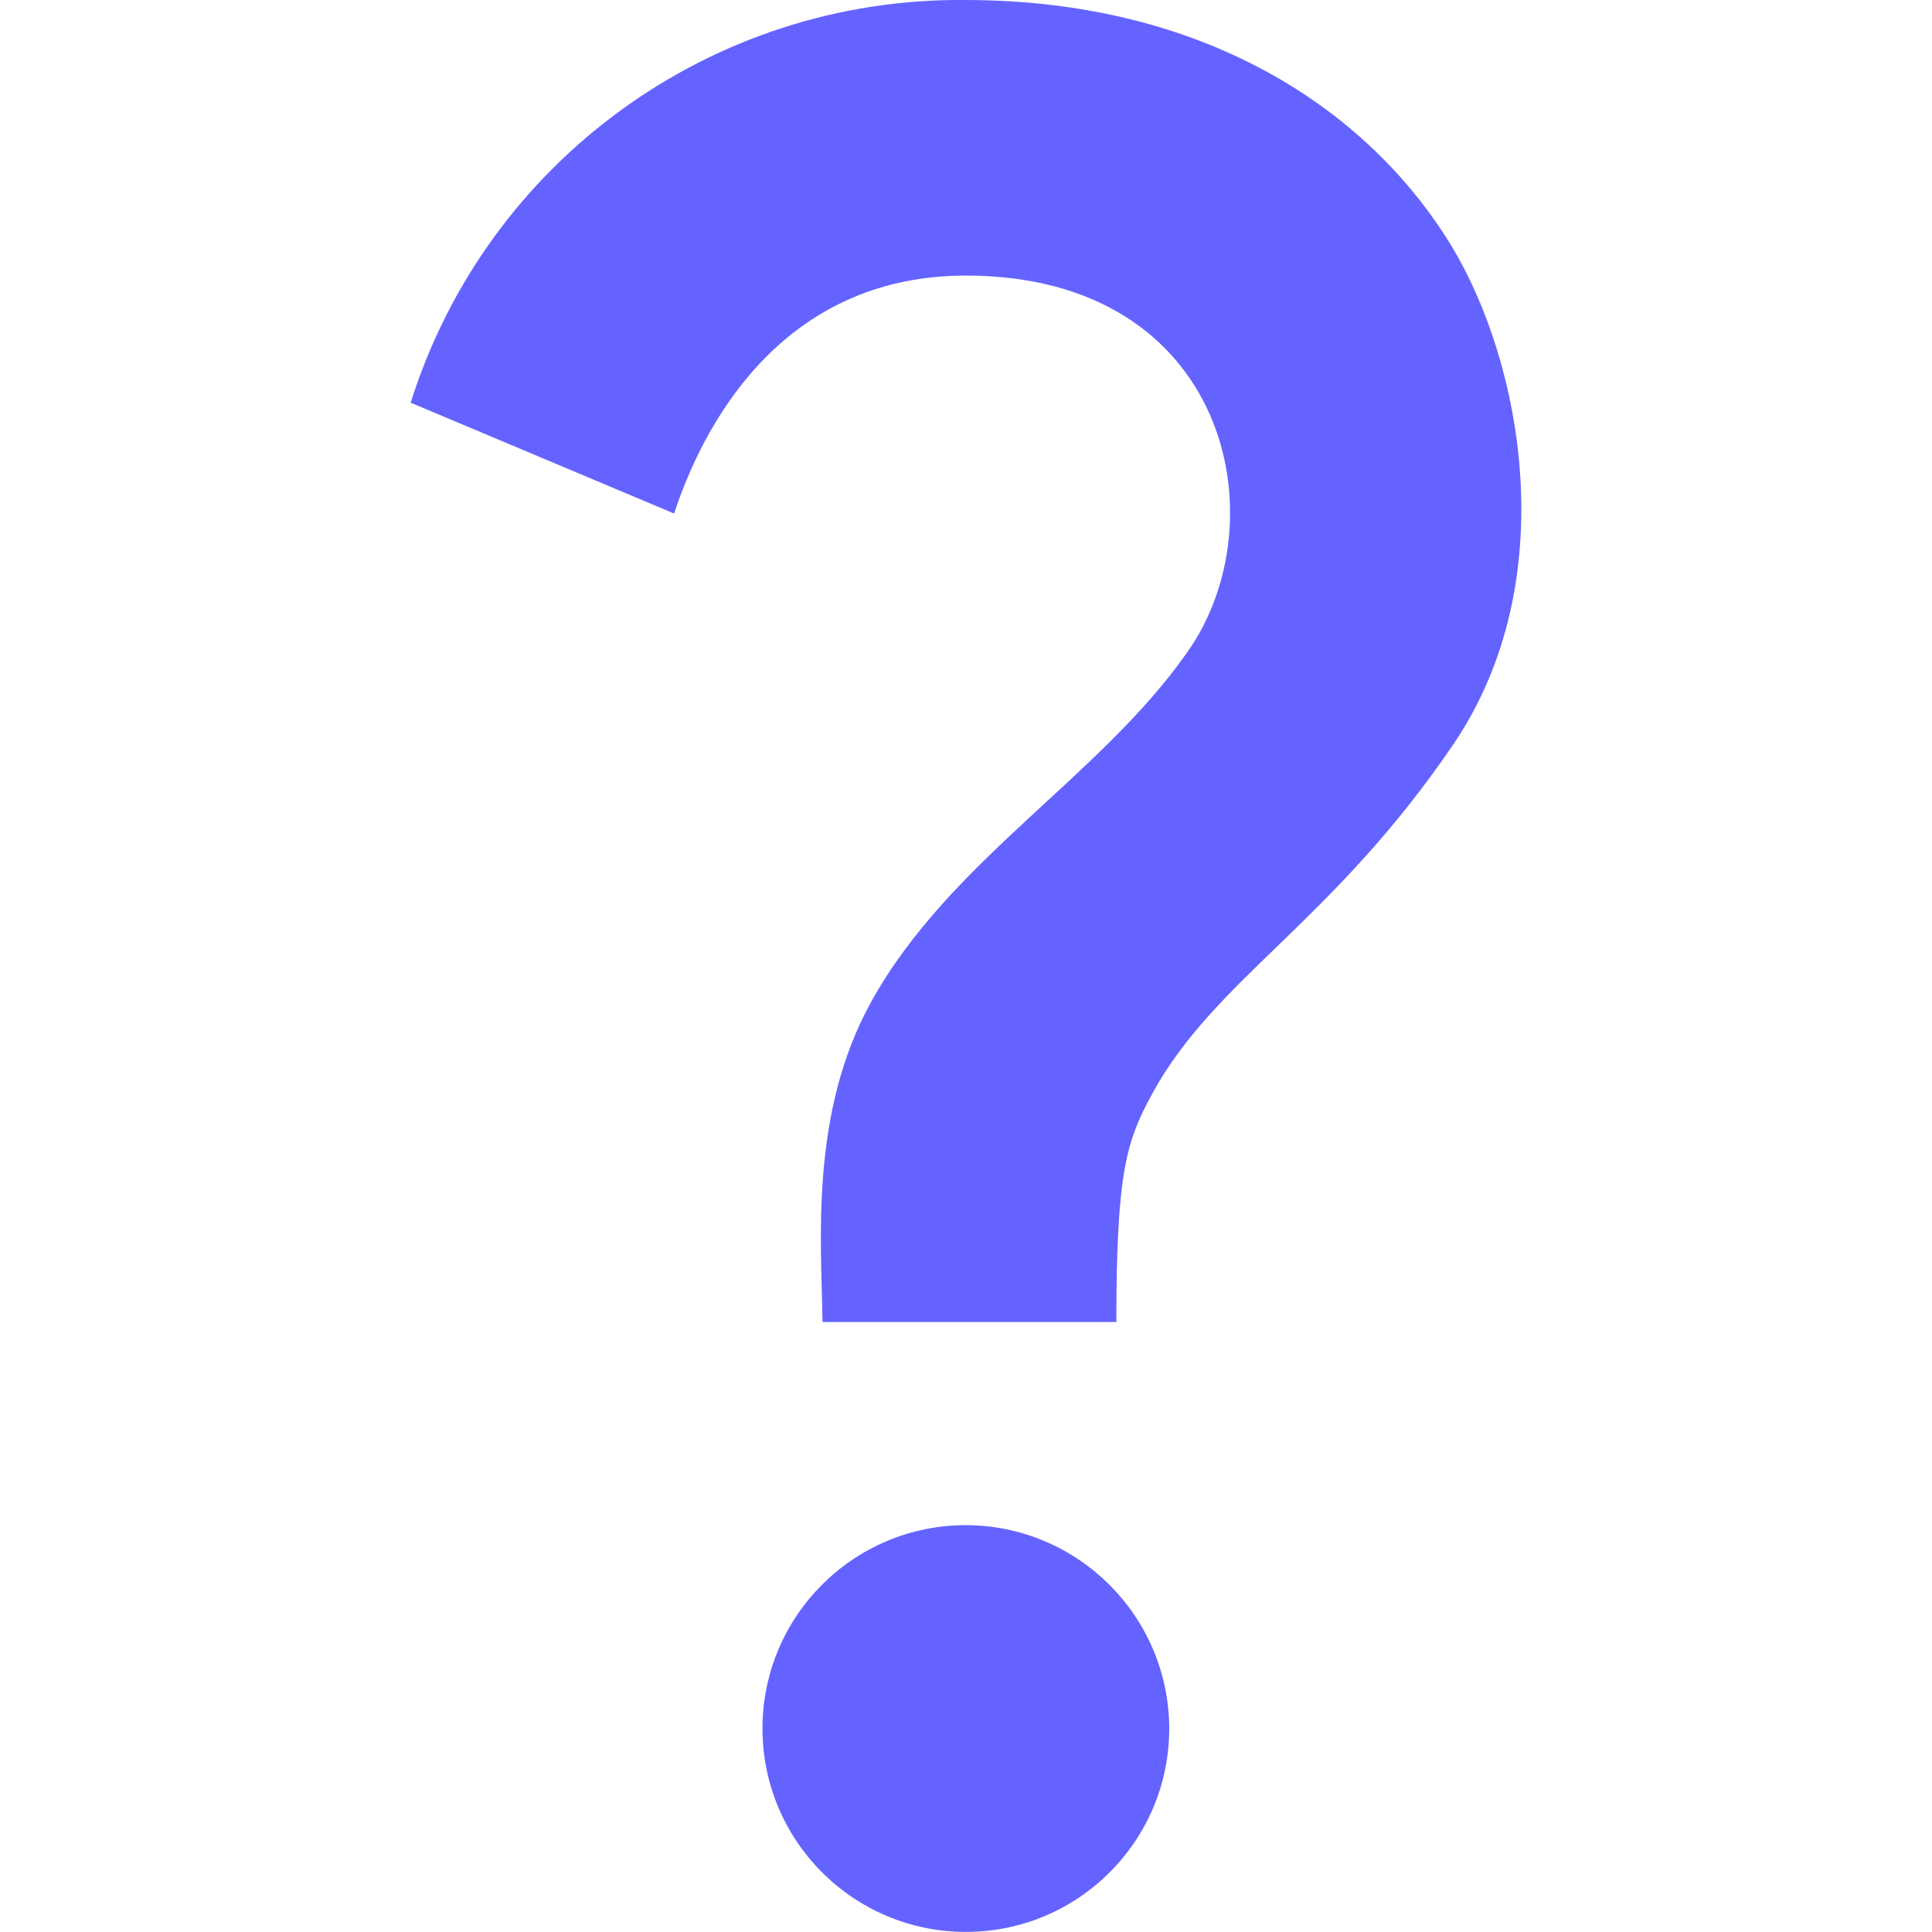
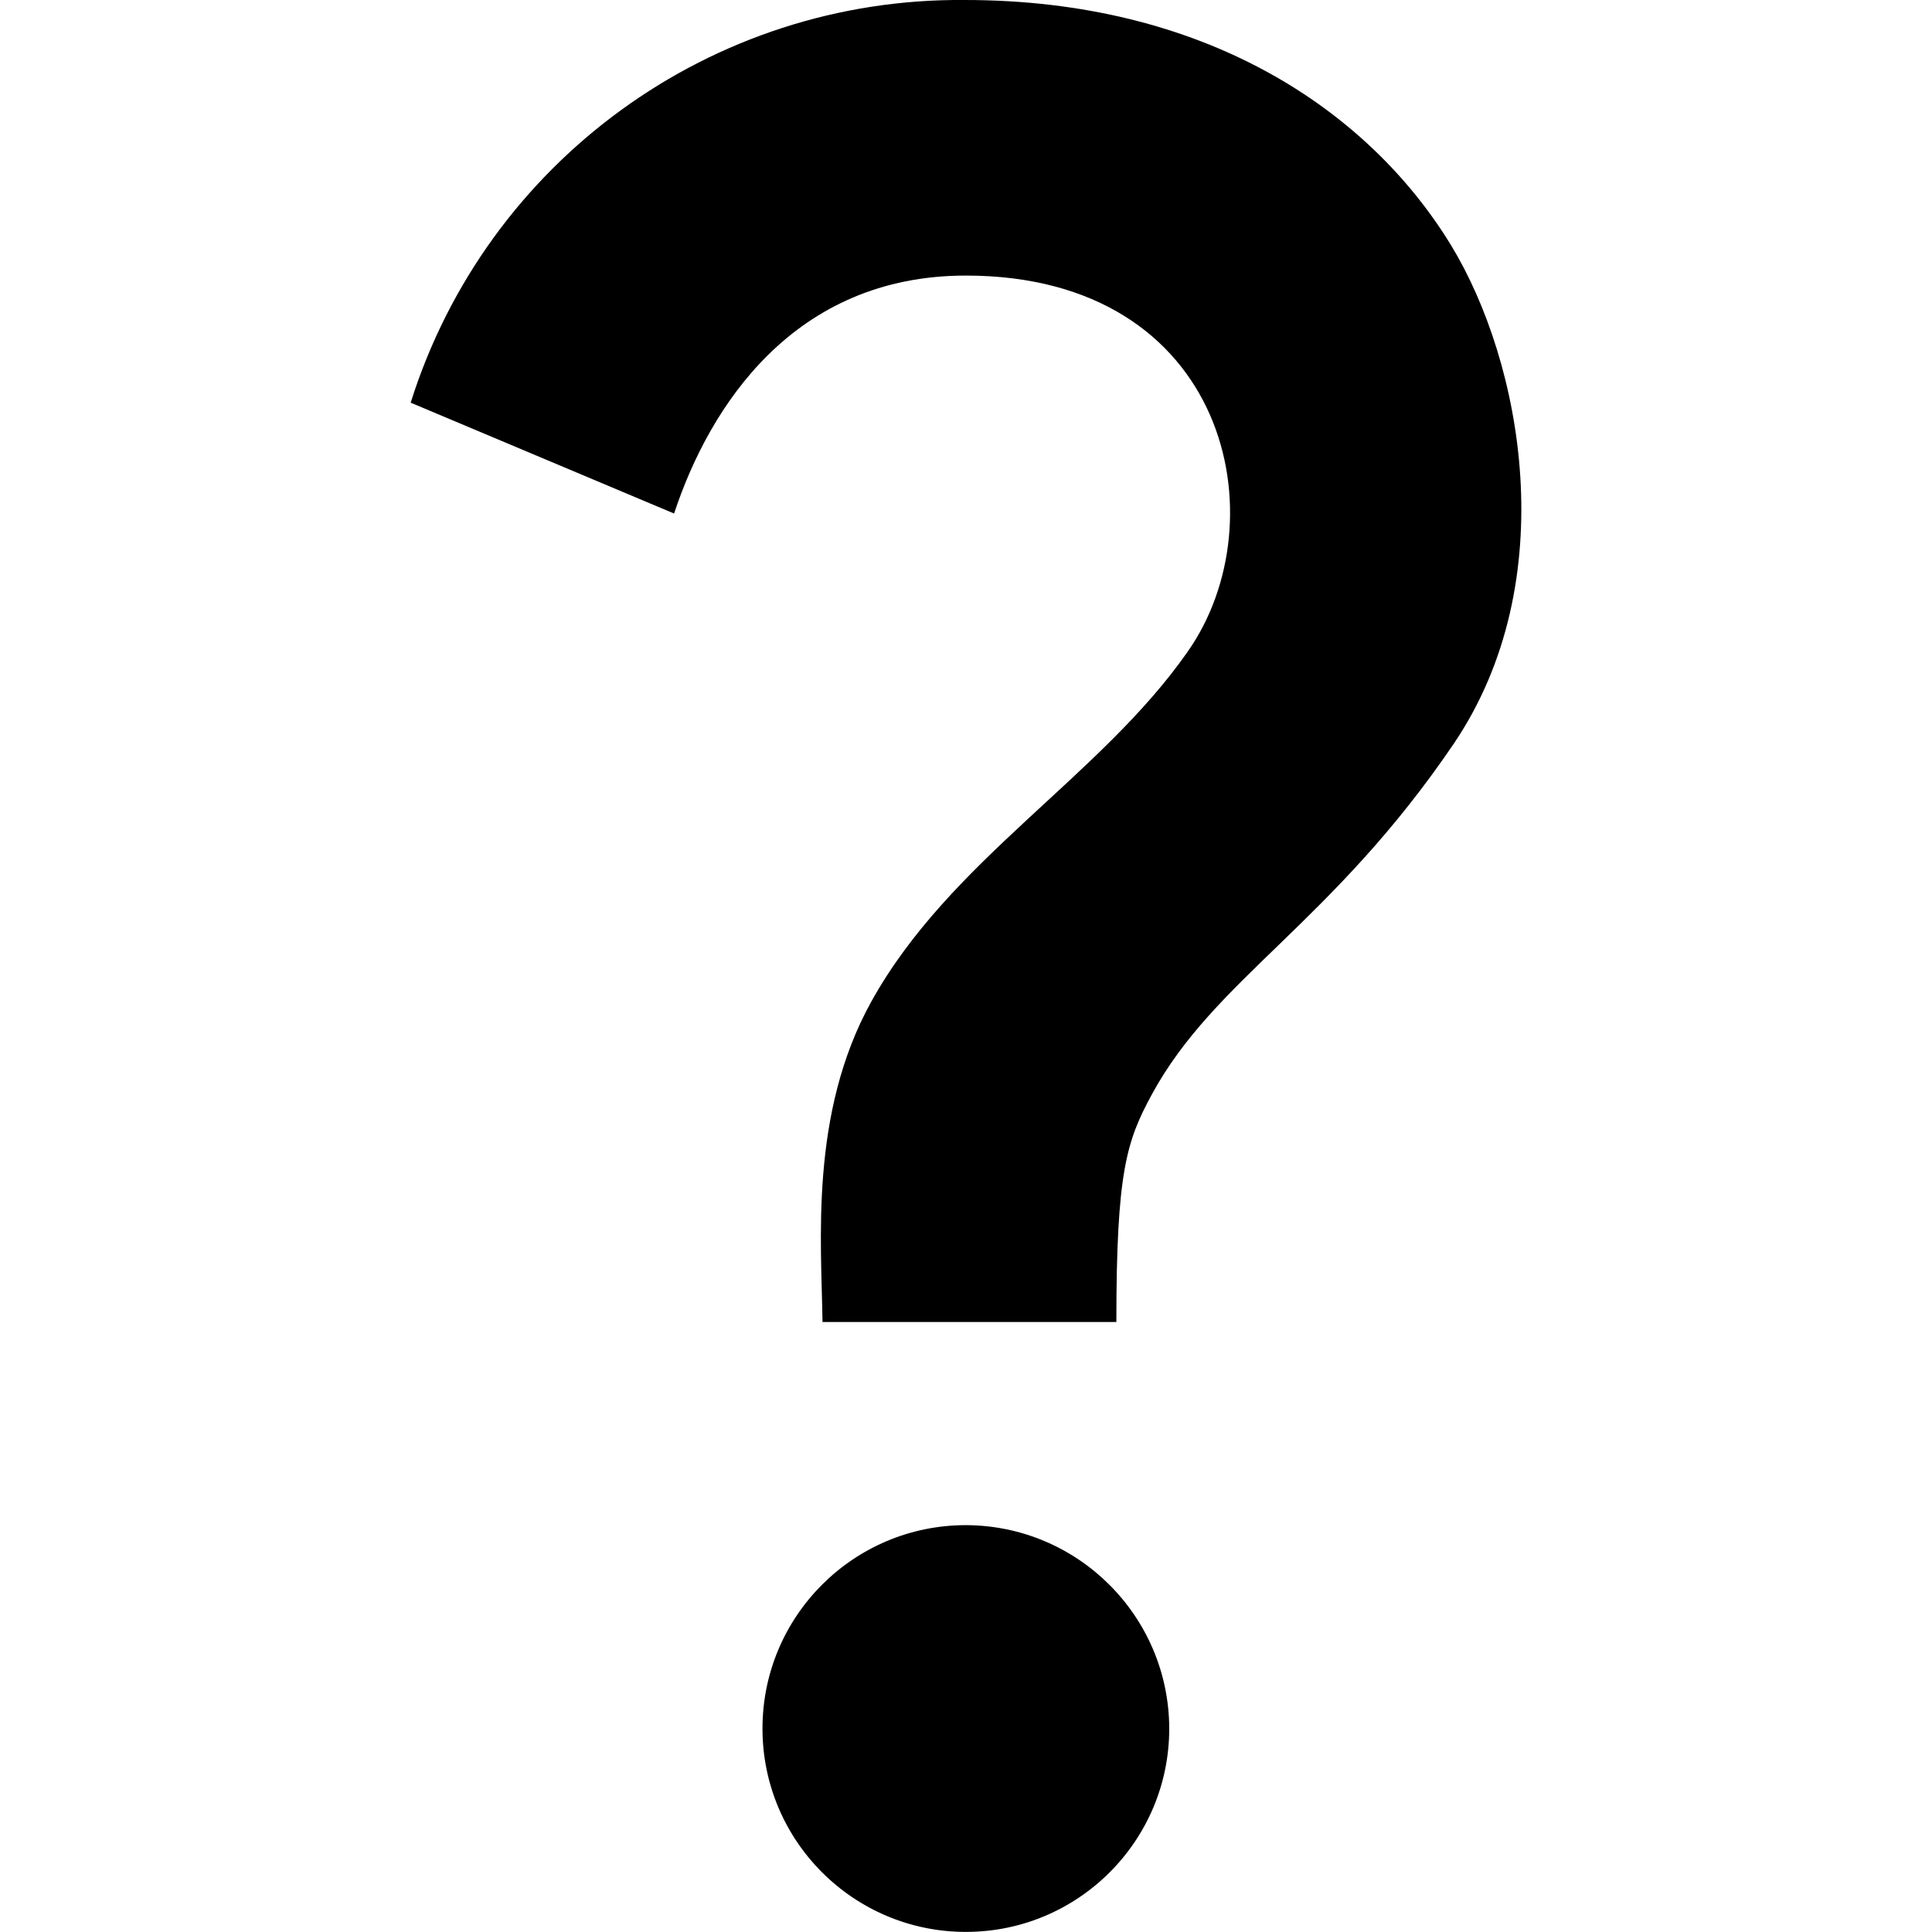
<svg xmlns="http://www.w3.org/2000/svg" id="Group_222" data-name="Group 222" width="43" height="43" viewBox="0 0 24.738 43.032">
-   <path id="Path_26" data-name="Path 26" d="M16.8,25.309c1.744-3.148,5.1-5.005,7.044-7.791,2.061-2.922.906-8.38-4.937-8.38-3.828,0-5.707,2.9-6.5,5.3L6.54,11.969A12.818,12.818,0,0,1,18.884,3c5.322,0,8.969,2.423,10.826,5.458,1.585,2.6,2.514,7.474.068,11.1-2.718,4.009-5.322,5.232-6.727,7.814-.566,1.042-.793,1.721-.793,5.073H15.713C15.69,30.677,15.418,27.8,16.8,25.309ZM23.436,41.5a4.53,4.53,0,1,1-4.53-4.53A4.543,4.543,0,0,1,23.436,41.5Z" transform="translate(-6.54 -3)" fill="#6563ff" />
+   <path id="Path_26" data-name="Path 26" d="M16.8,25.309c1.744-3.148,5.1-5.005,7.044-7.791,2.061-2.922.906-8.38-4.937-8.38-3.828,0-5.707,2.9-6.5,5.3L6.54,11.969A12.818,12.818,0,0,1,18.884,3c5.322,0,8.969,2.423,10.826,5.458,1.585,2.6,2.514,7.474.068,11.1-2.718,4.009-5.322,5.232-6.727,7.814-.566,1.042-.793,1.721-.793,5.073H15.713C15.69,30.677,15.418,27.8,16.8,25.309ZM23.436,41.5a4.53,4.53,0,1,1-4.53-4.53A4.543,4.543,0,0,1,23.436,41.5Z" transform="translate(-6.54 -3)" fill="##330370" />
</svg>
